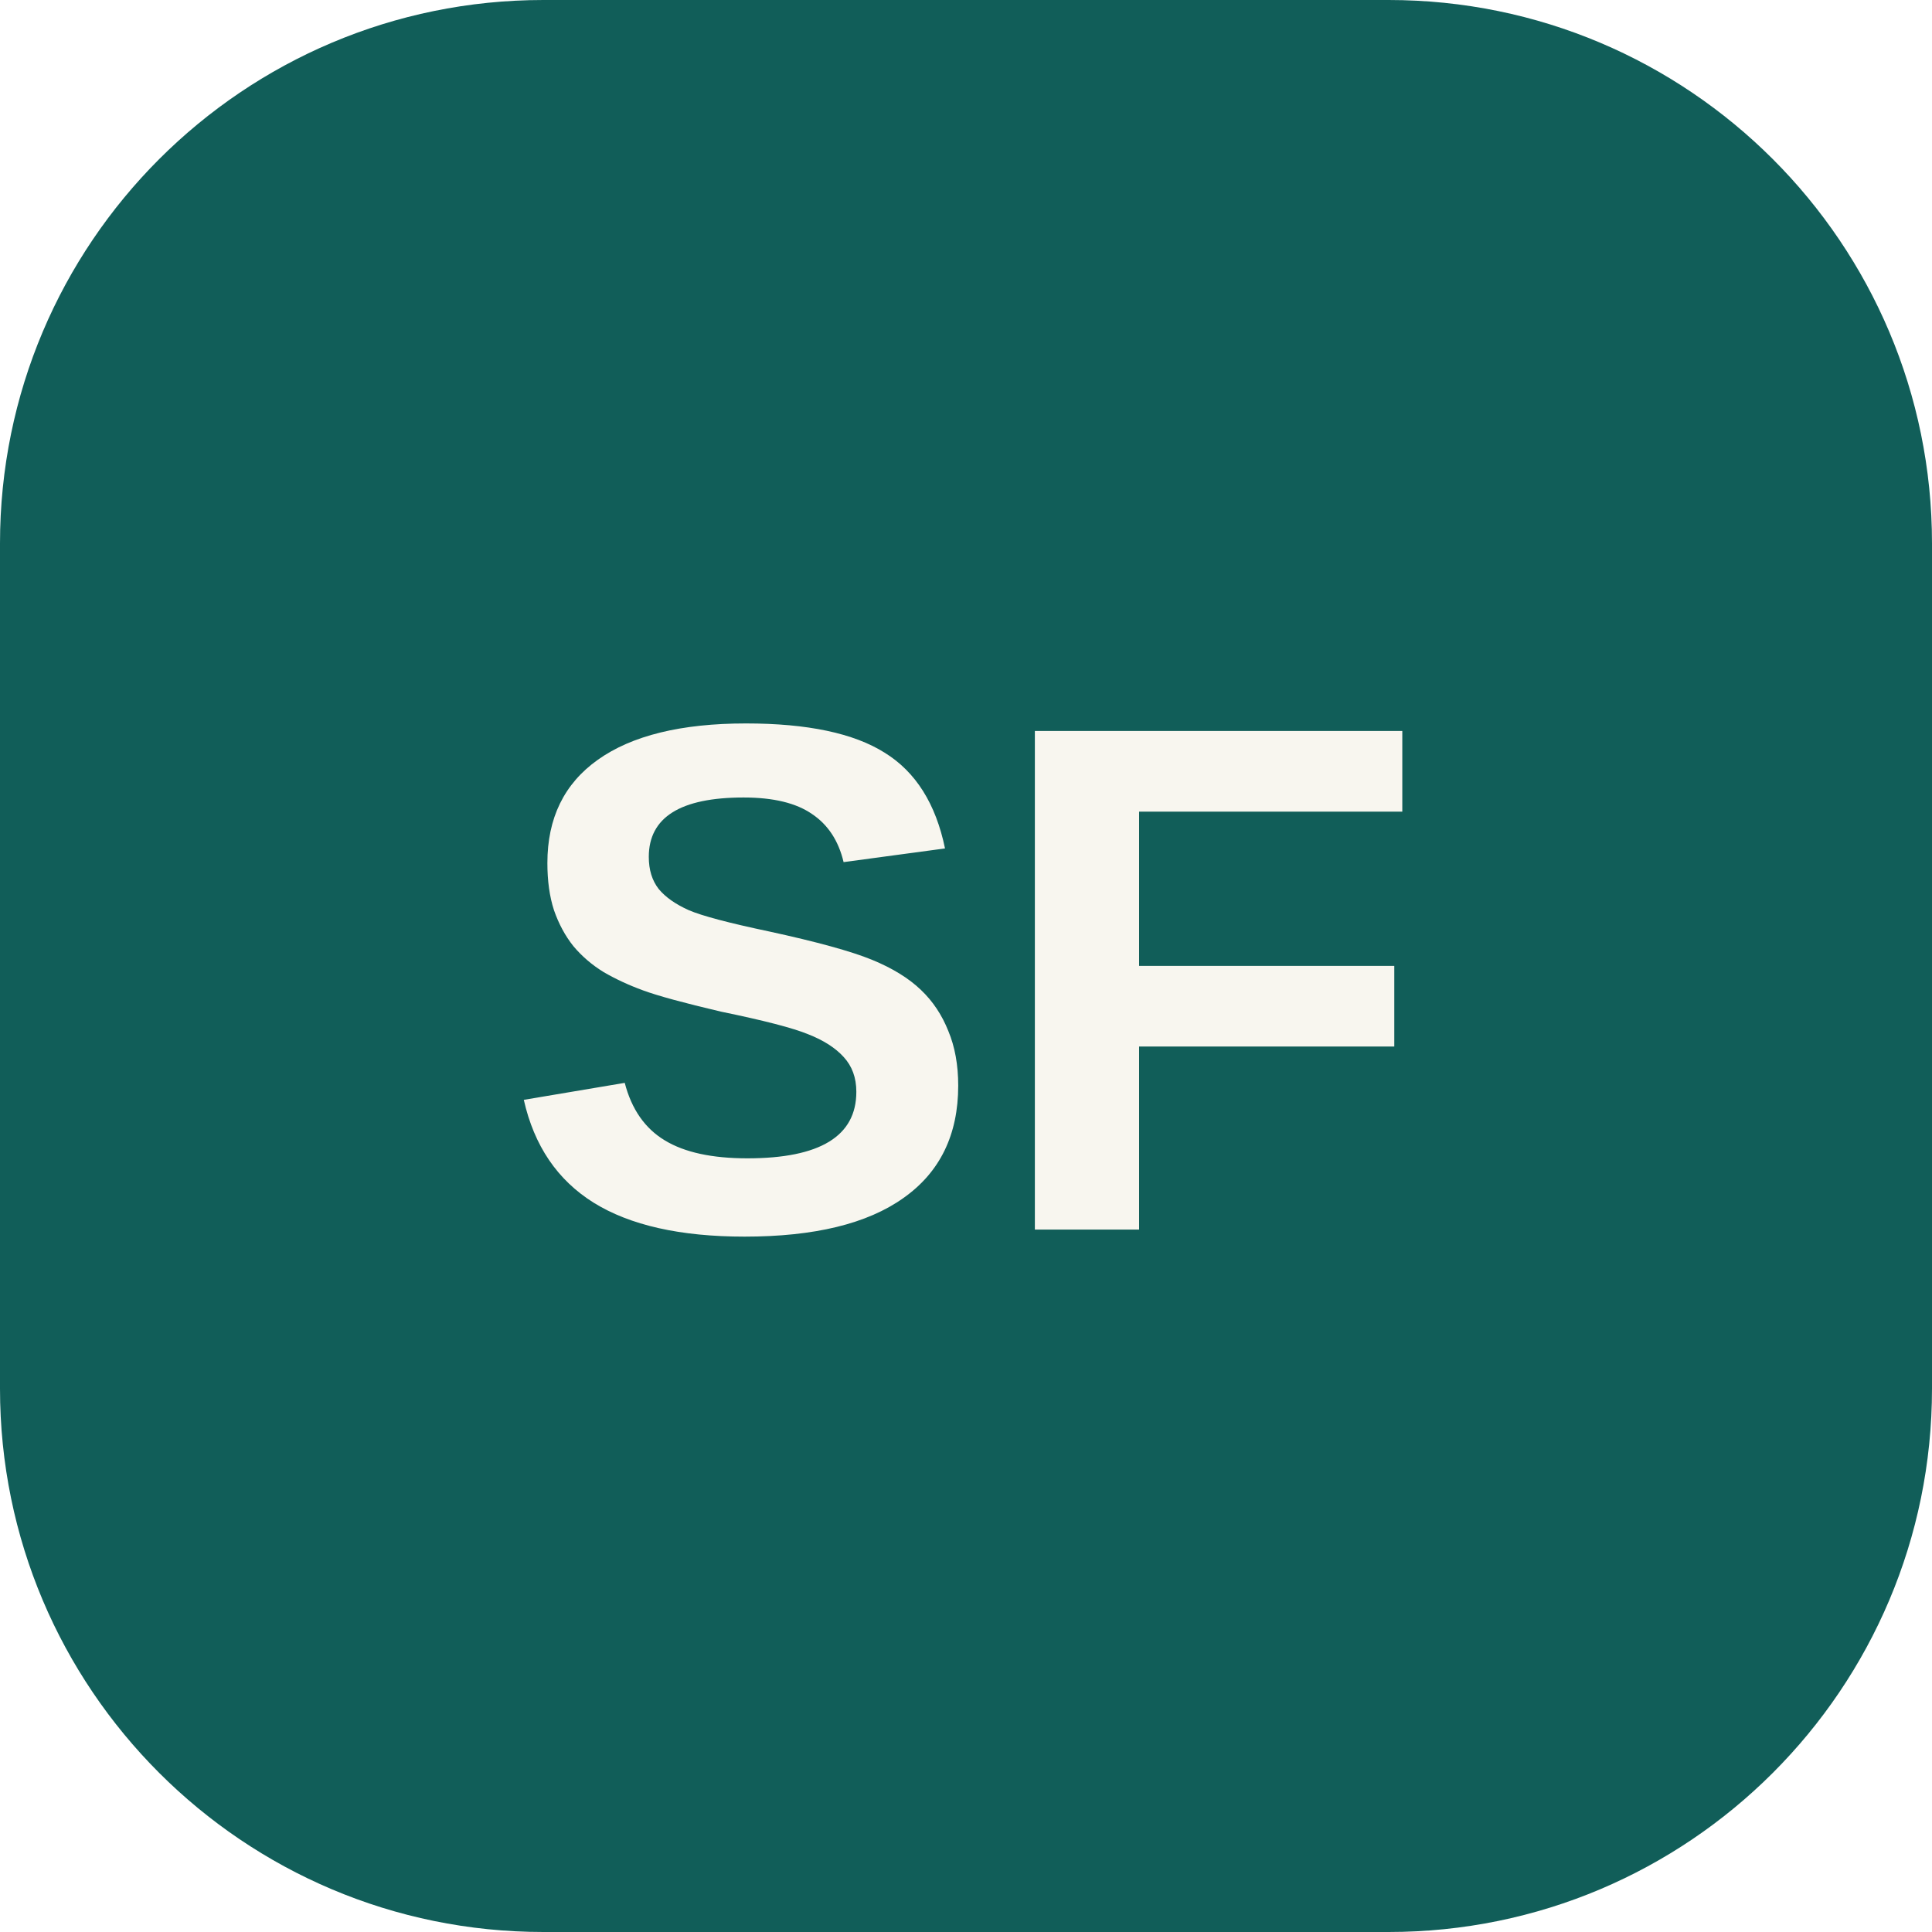
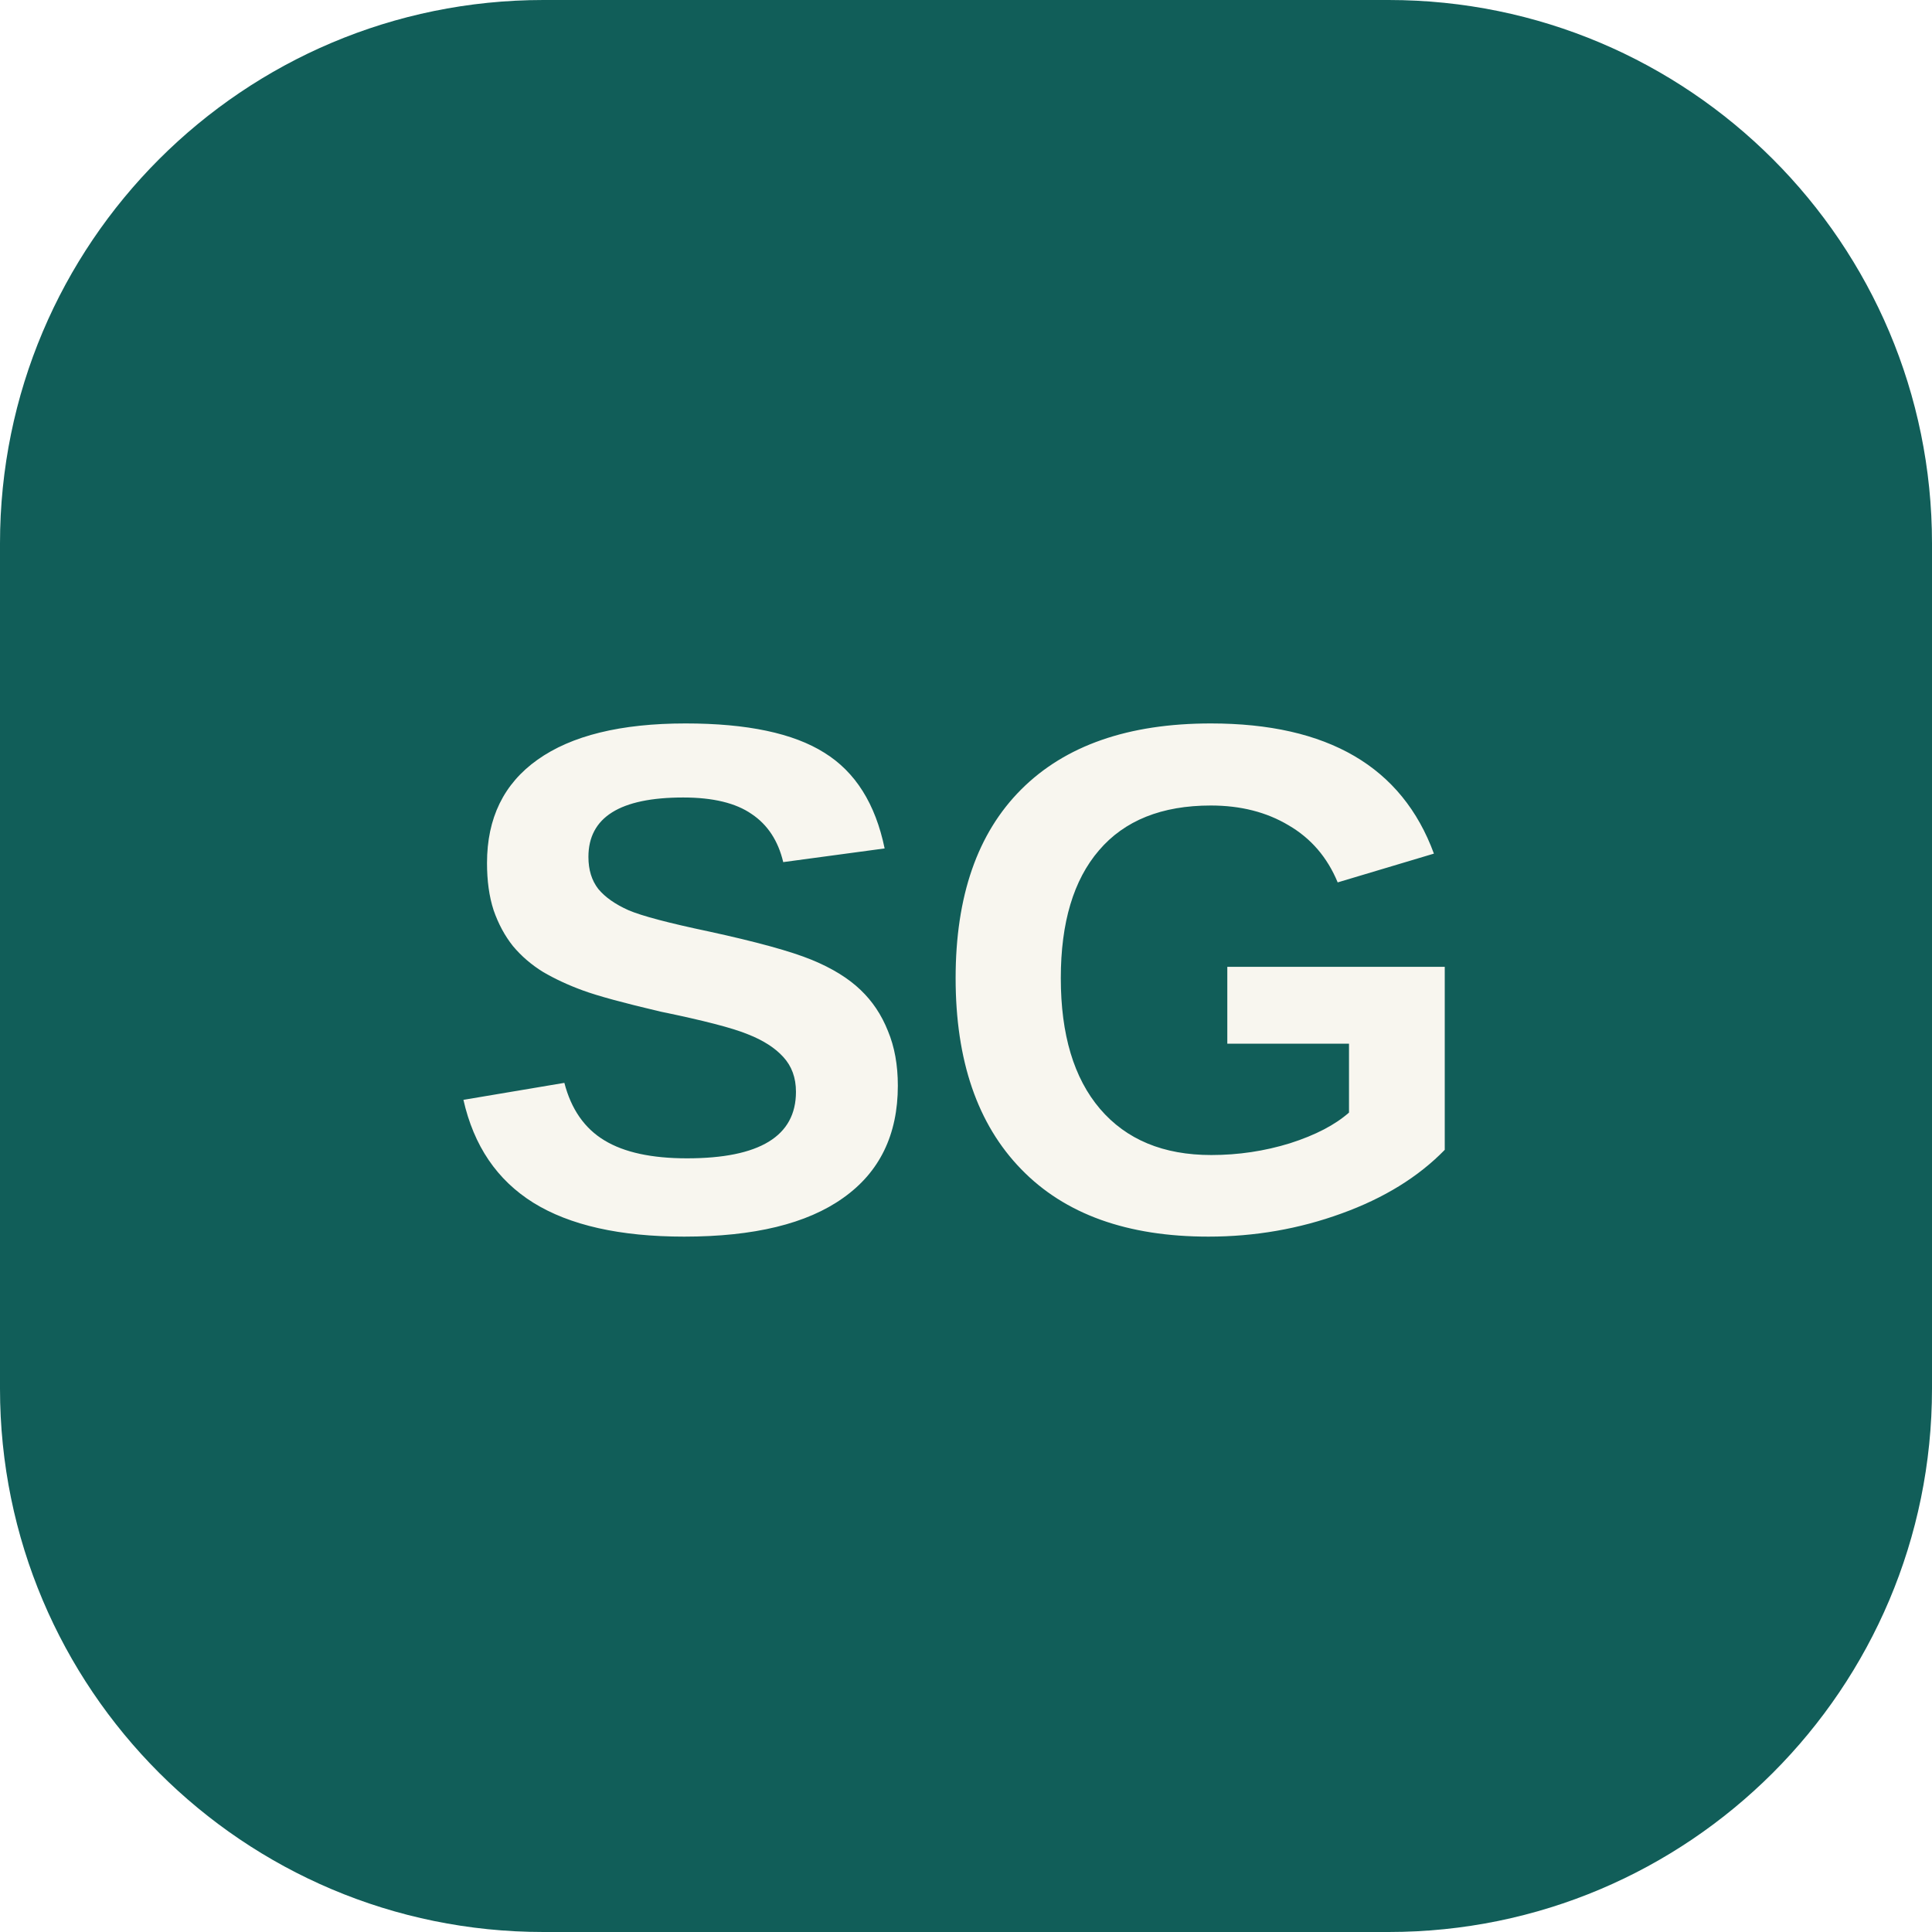
<svg xmlns="http://www.w3.org/2000/svg" viewBox="0 0 64 64" role="img" aria-label="ShipGlows">
  <rect width="64" height="64" rx="18" fill="#115e59" />
  <text x="50%" y="53%" dominant-baseline="middle" text-anchor="middle" fill="#f8f6ef" font-family="Arial, sans-serif" font-size="24" font-weight="700">
-     SF
+     SG
  </text>
</svg>
